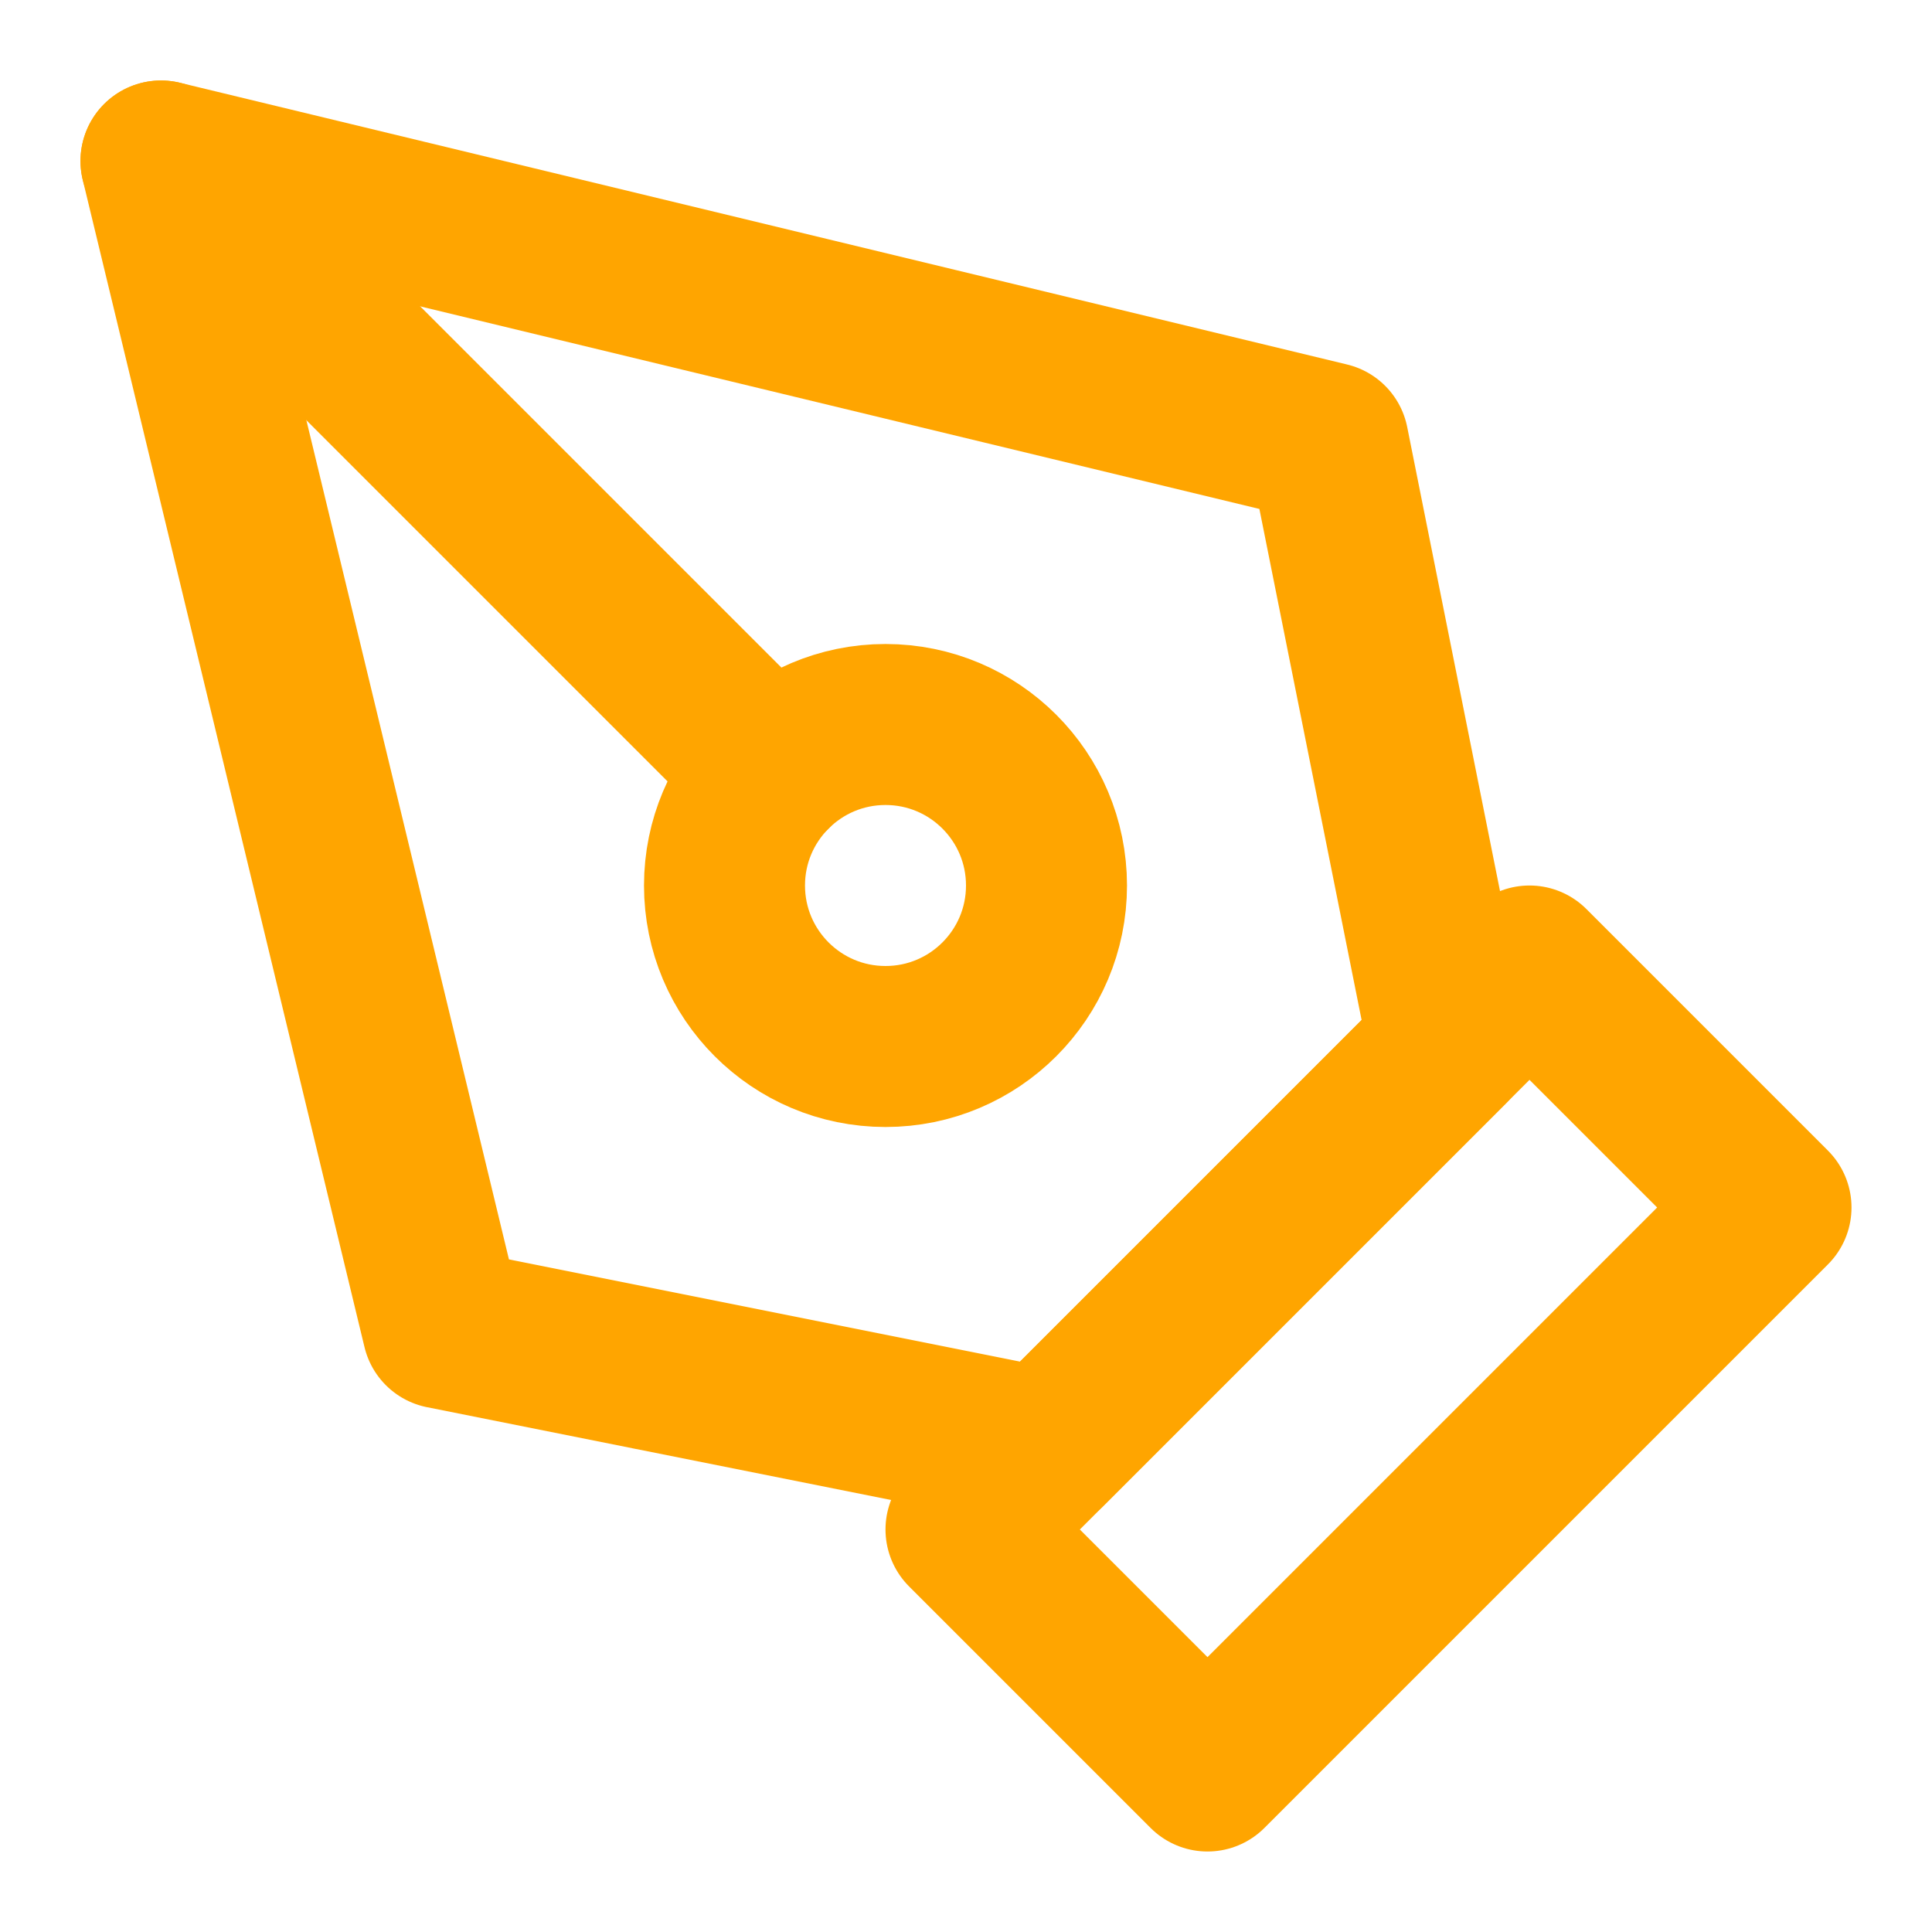
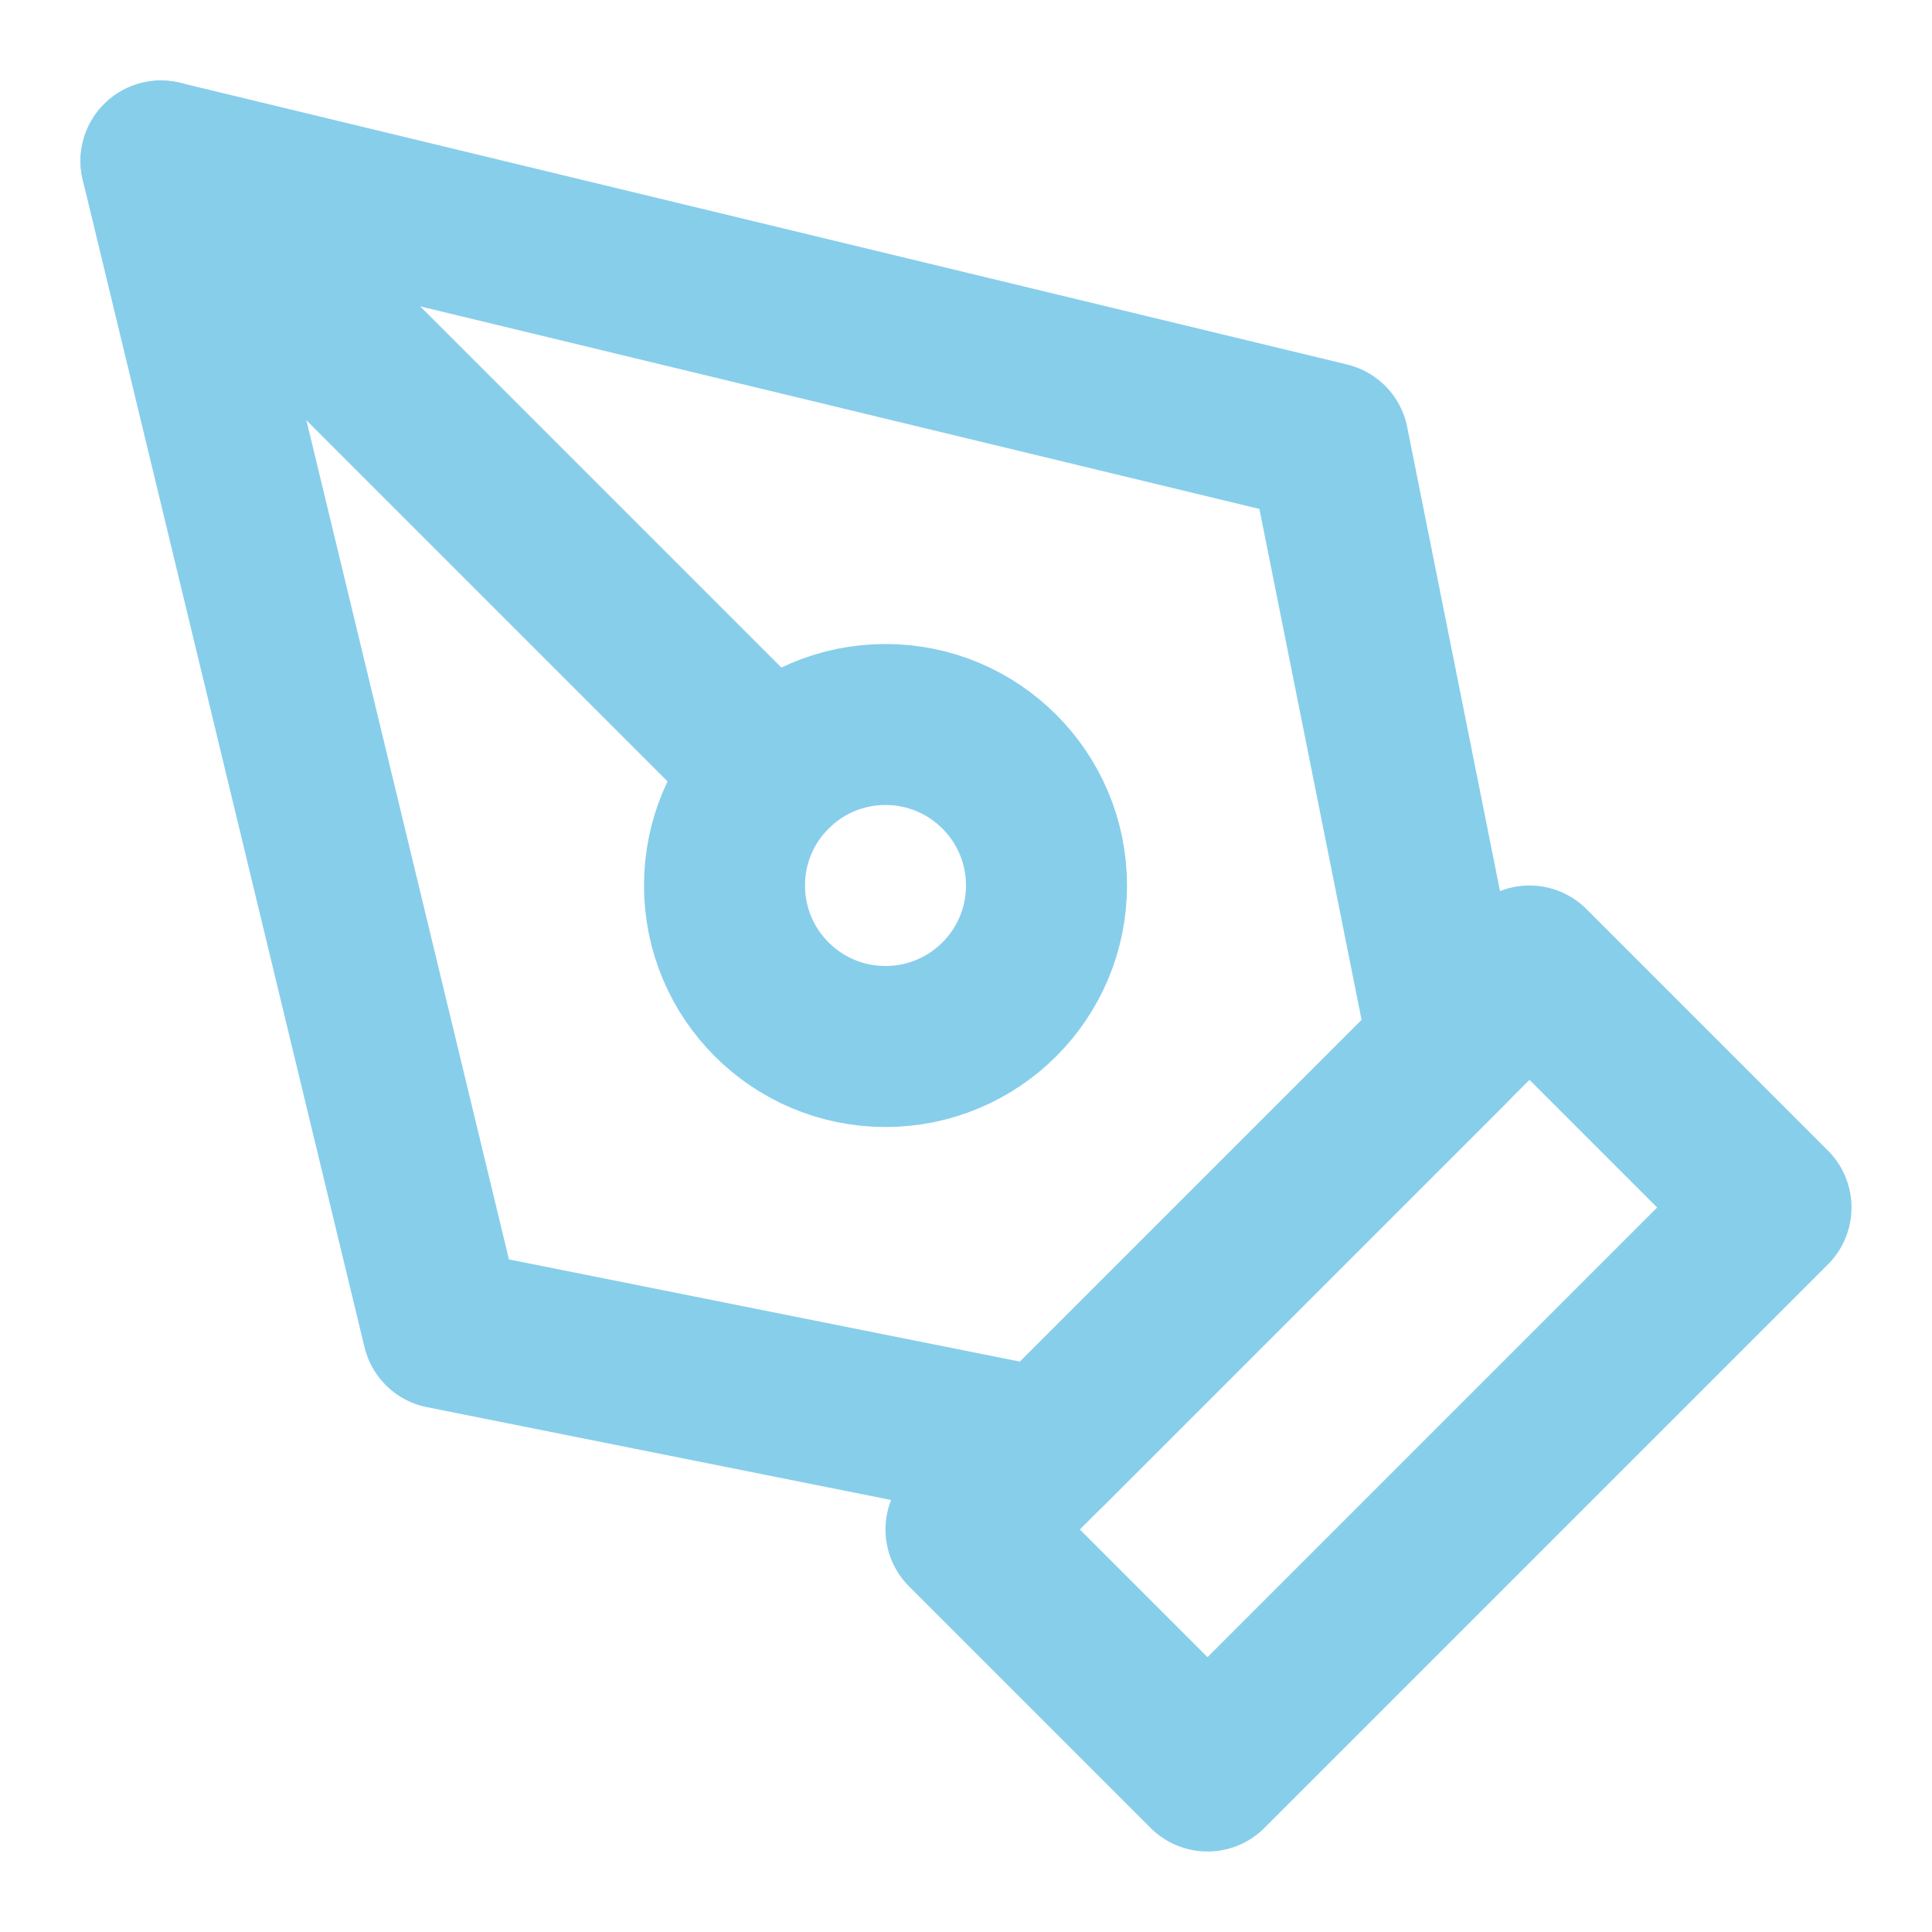
- <svg xmlns="http://www.w3.org/2000/svg" class="feather feather-pen-tool" fill="none" height="24" stroke="orange" stroke-linecap="round" stroke-linejoin="round" stroke-width="2" viewBox="0 0 24 24" width="24">
+ <svg xmlns="http://www.w3.org/2000/svg" class="feather feather-pen-tool" fill="none" height="24" stroke="skyblue" stroke-linecap="round" stroke-linejoin="round" stroke-width="2" viewBox="0 0 24 24" width="24">
  <path d="M12 19l7-7 3 3-7 7-3-3z" />
  <path d="M18 13l-1.5-7.5L2 2l3.5 14.5L13 18l5-5z" />
  <path d="M2 2l7.586 7.586" />
  <circle cx="11" cy="11" r="2" />
</svg>
